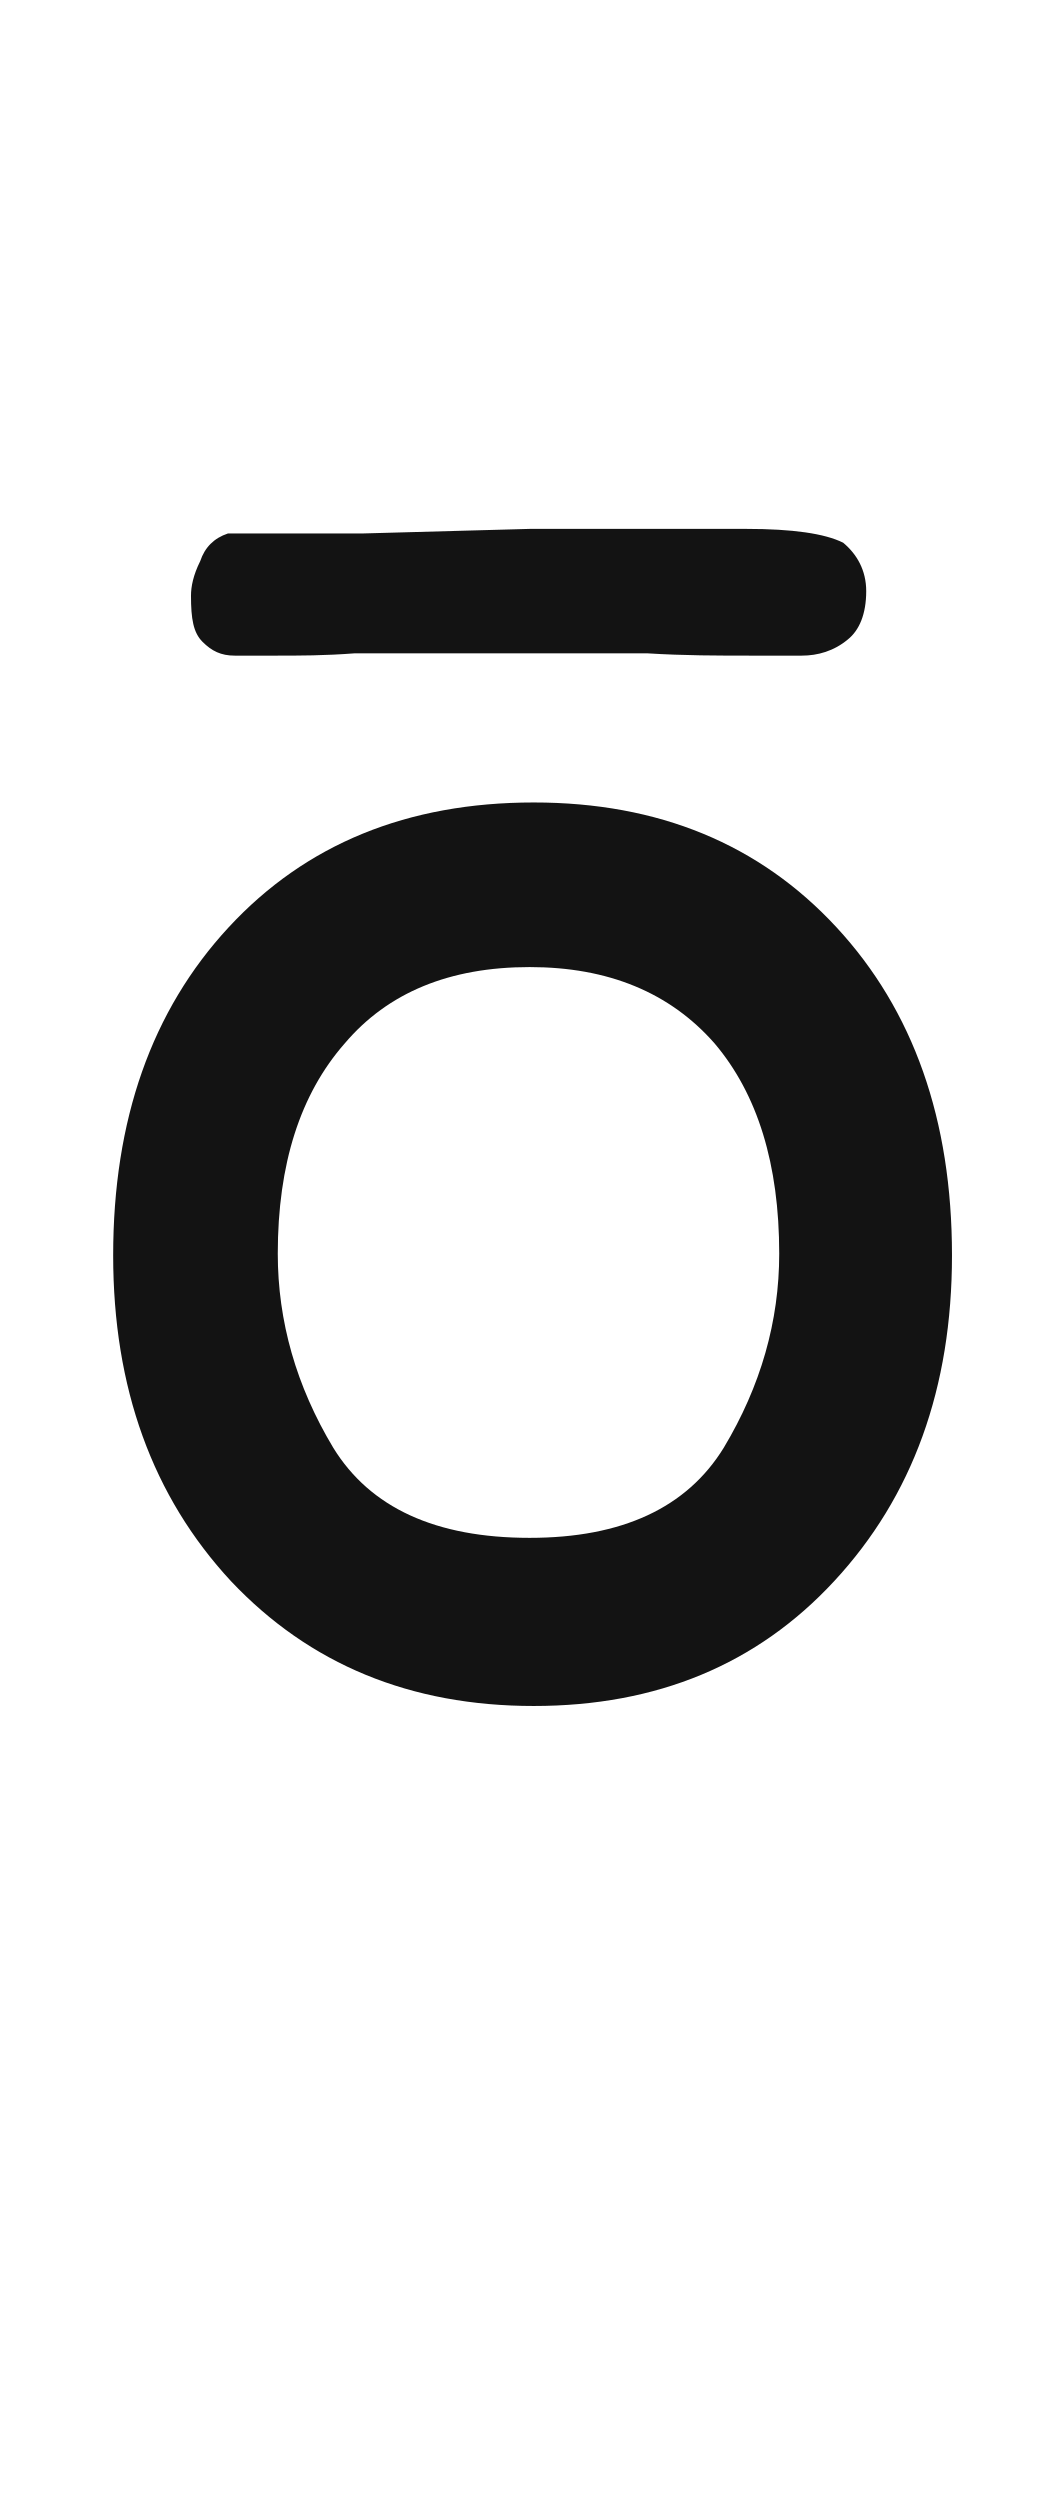
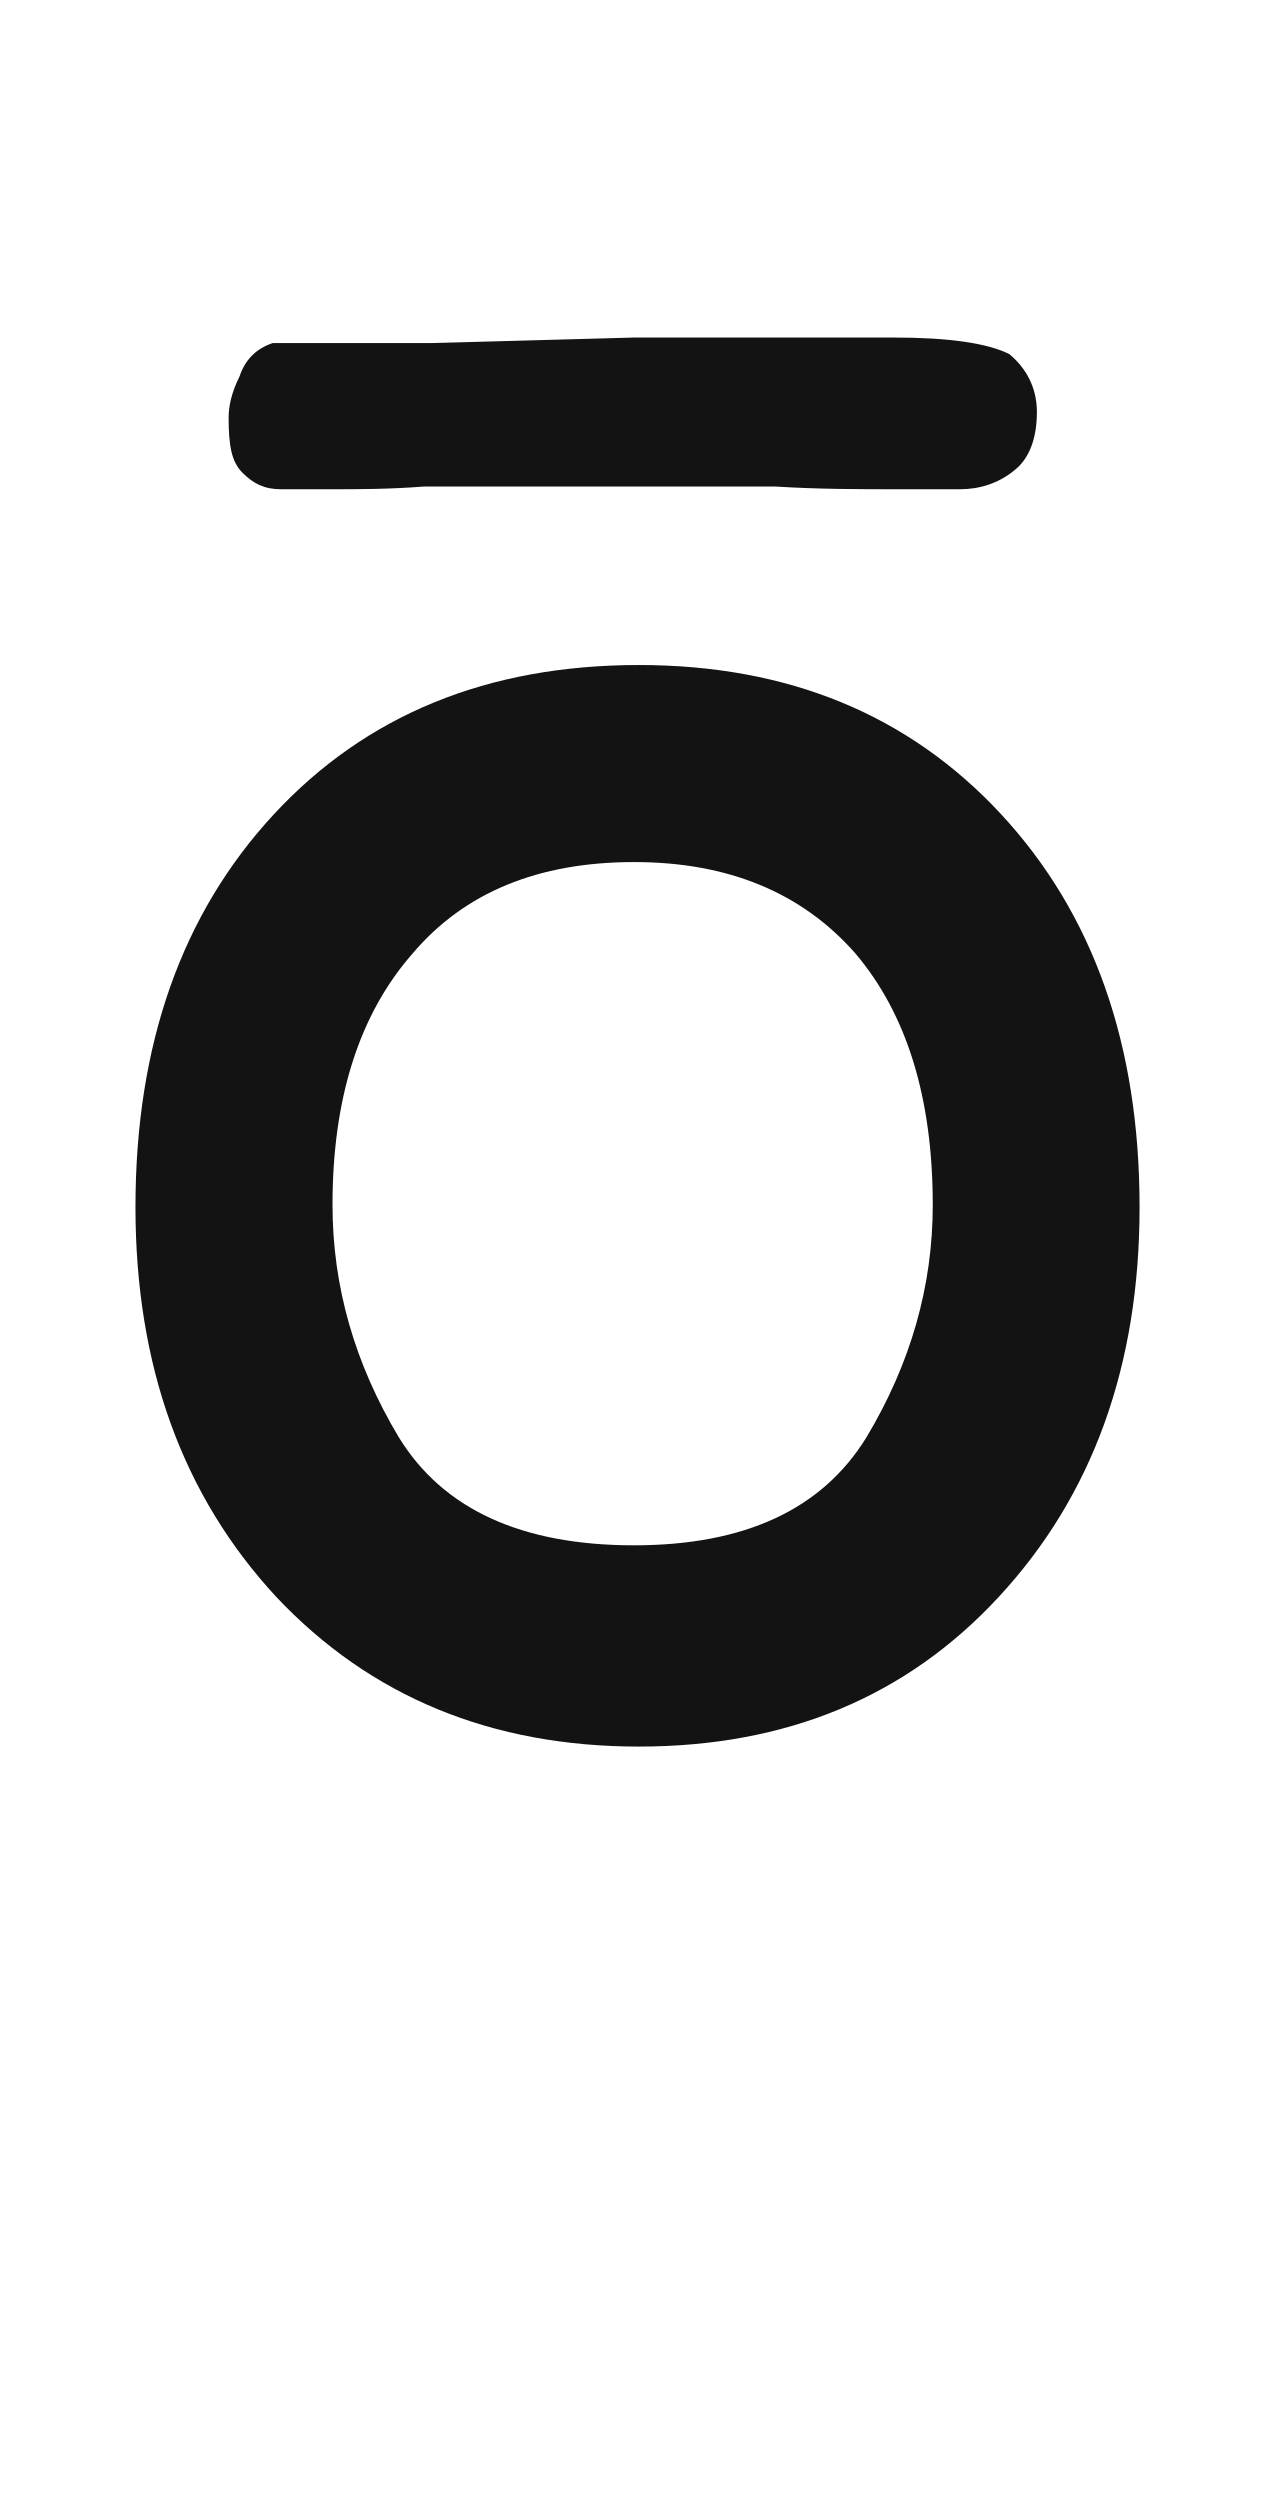
- <svg xmlns="http://www.w3.org/2000/svg" width="103" height="243" viewBox="0 0 103 243">
-   <path fill="#131313" d="M11,122.023 C11,108.846 14.743,98.215 22.23,90.129 C29.717,82.043 39.6,78 51.879,78 C64.008,78 73.816,82.043 81.303,90.129 C88.79,98.215 92.533,108.846 92.533,122.023 C92.533,134.901 88.715,145.458 81.078,153.693 C73.591,161.779 63.858,165.822 51.879,165.822 C39.9,165.822 30.092,161.779 22.455,153.693 C14.818,145.458 11,134.901 11,122.023 Z M27,121.852 C27,128.44 28.797,134.729 32.391,140.719 C35.984,146.559 42.348,149.479 51.482,149.479 C60.467,149.479 66.756,146.559 70.35,140.719 C73.943,134.729 75.74,128.44 75.74,121.852 C75.74,113.167 73.644,106.354 69.451,101.412 C65.109,96.471 59.119,94 51.482,94 C43.696,94 37.706,96.471 33.514,101.412 C29.171,106.354 27,113.167 27,121.852 Z M84.196,57.456 C84.196,55.44 83.3,53.872 81.956,52.752 C80.164,51.856 77.028,51.408 72.548,51.408 L51.492,51.408 L35.14,51.856 L22.148,51.856 C20.804,52.304 19.908,53.2 19.46,54.544 C18.788,55.888 18.564,57.008 18.564,57.904 C18.564,60.144 18.788,61.488 19.684,62.384 C20.58,63.28 21.476,63.728 22.82,63.728 L26.852,63.728 C29.092,63.728 31.556,63.728 34.468,63.504 L62.916,63.504 C66.5,63.728 69.86,63.728 72.996,63.728 L77.924,63.728 C79.492,63.728 81.06,63.28 82.404,62.16 C83.524,61.264 84.196,59.696 84.196,57.456 Z" />
+ <svg xmlns="http://www.w3.org/2000/svg" width="103" height="203" viewBox="0 0 103 203">
+   <path fill="#131313" d="M789,114.761 C789,101.584 792.743,90.953 800.23,82.867 C807.717,74.781 817.6,70.738 829.879,70.738 C842.008,70.738 851.816,74.781 859.303,82.867 C866.79,90.953 870.533,101.584 870.533,114.761 C870.533,127.639 866.715,138.196 859.078,146.431 C851.591,154.517 841.858,158.56 829.879,158.56 C817.9,158.56 808.092,154.517 800.455,146.431 C792.818,138.196 789,127.639 789,114.761 Z M805,114.59 C805,121.178 806.797,127.467 810.391,133.457 C813.984,139.297 820.348,142.217 829.482,142.217 C838.467,142.217 844.756,139.297 848.35,133.457 C851.943,127.467 853.74,121.178 853.74,114.59 C853.74,105.905 851.644,99.092 847.451,94.15 C843.109,89.209 837.119,86.738 829.482,86.738 C821.696,86.738 815.706,89.209 811.514,94.15 C807.171,99.092 805,105.905 805,114.59 Z M862.196,50.194 C862.196,48.178 861.3,46.61 859.956,45.49 C858.164,44.594 855.028,44.146 850.548,44.146 L829.492,44.146 L813.14,44.594 L800.148,44.594 C798.804,45.042 797.908,45.938 797.46,47.282 C796.788,48.626 796.564,49.746 796.564,50.642 C796.564,52.882 796.788,54.226 797.684,55.122 C798.58,56.018 799.476,56.466 800.82,56.466 L804.852,56.466 C807.092,56.466 809.556,56.466 812.468,56.242 L840.916,56.242 C844.5,56.466 847.86,56.466 850.996,56.466 L855.924,56.466 C857.492,56.466 859.06,56.018 860.404,54.898 C861.524,54.002 862.196,52.434 862.196,50.194 Z" transform="translate(-778 -16.738)" />
</svg>
